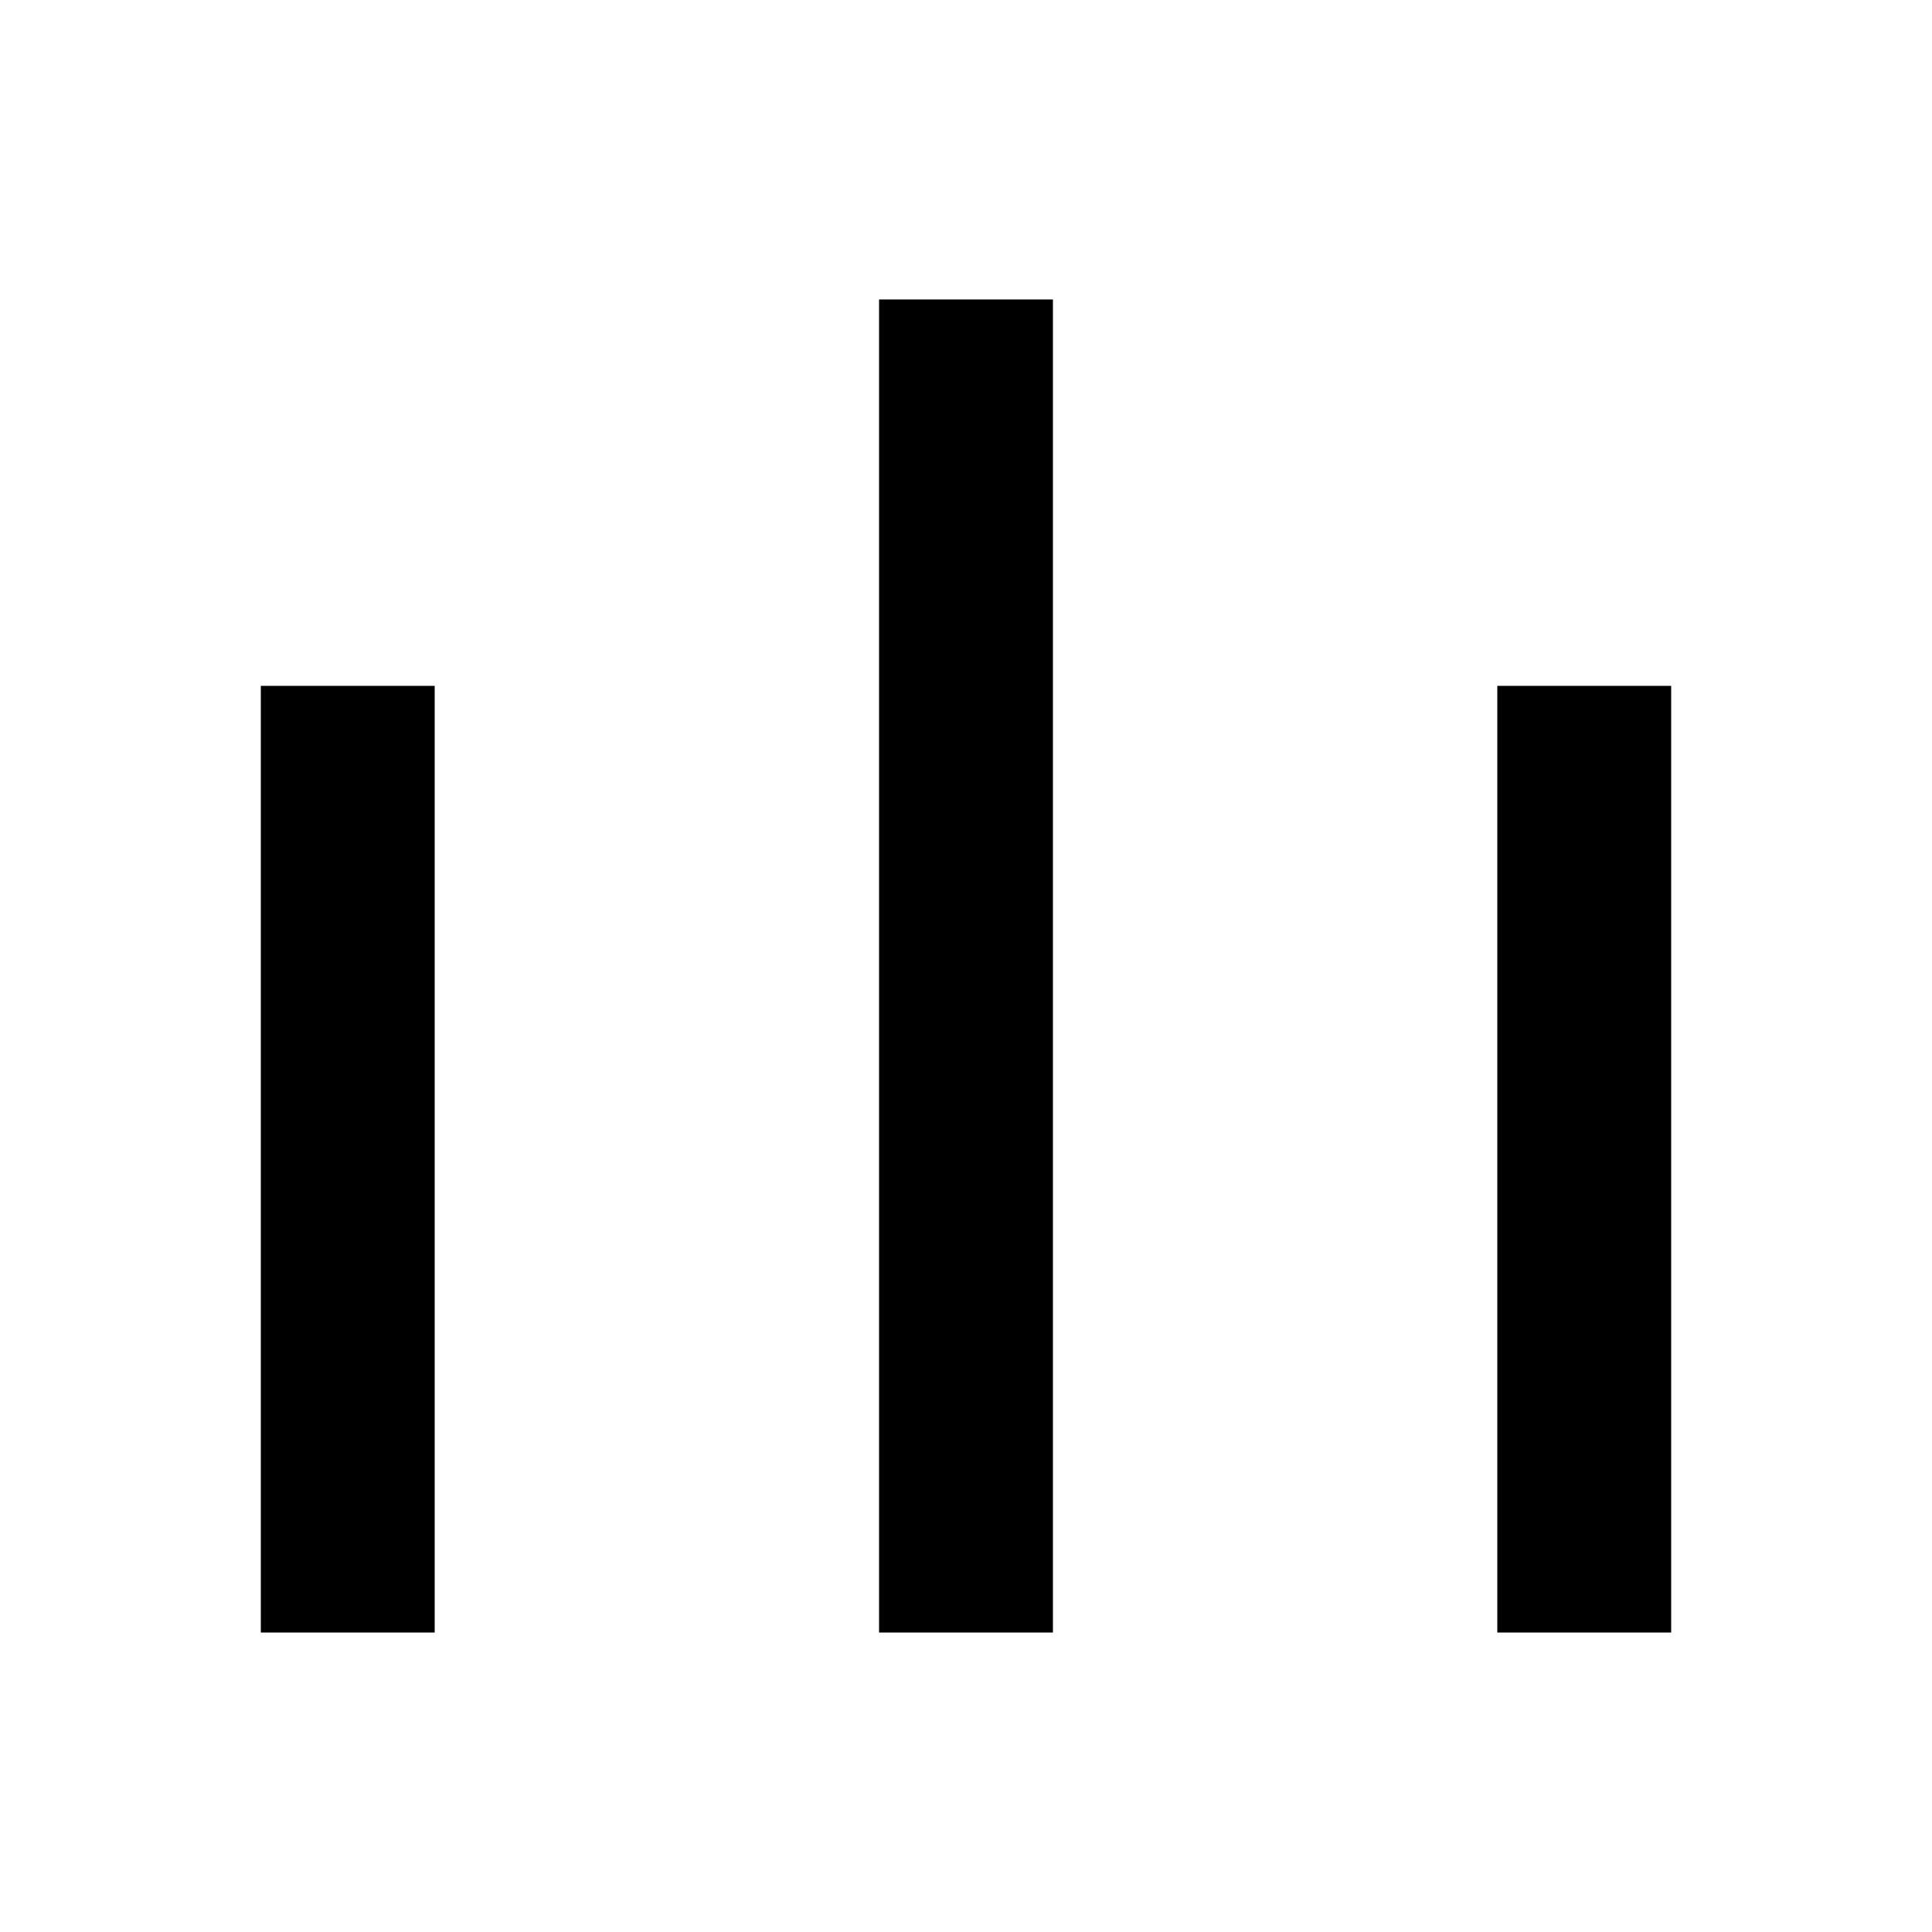
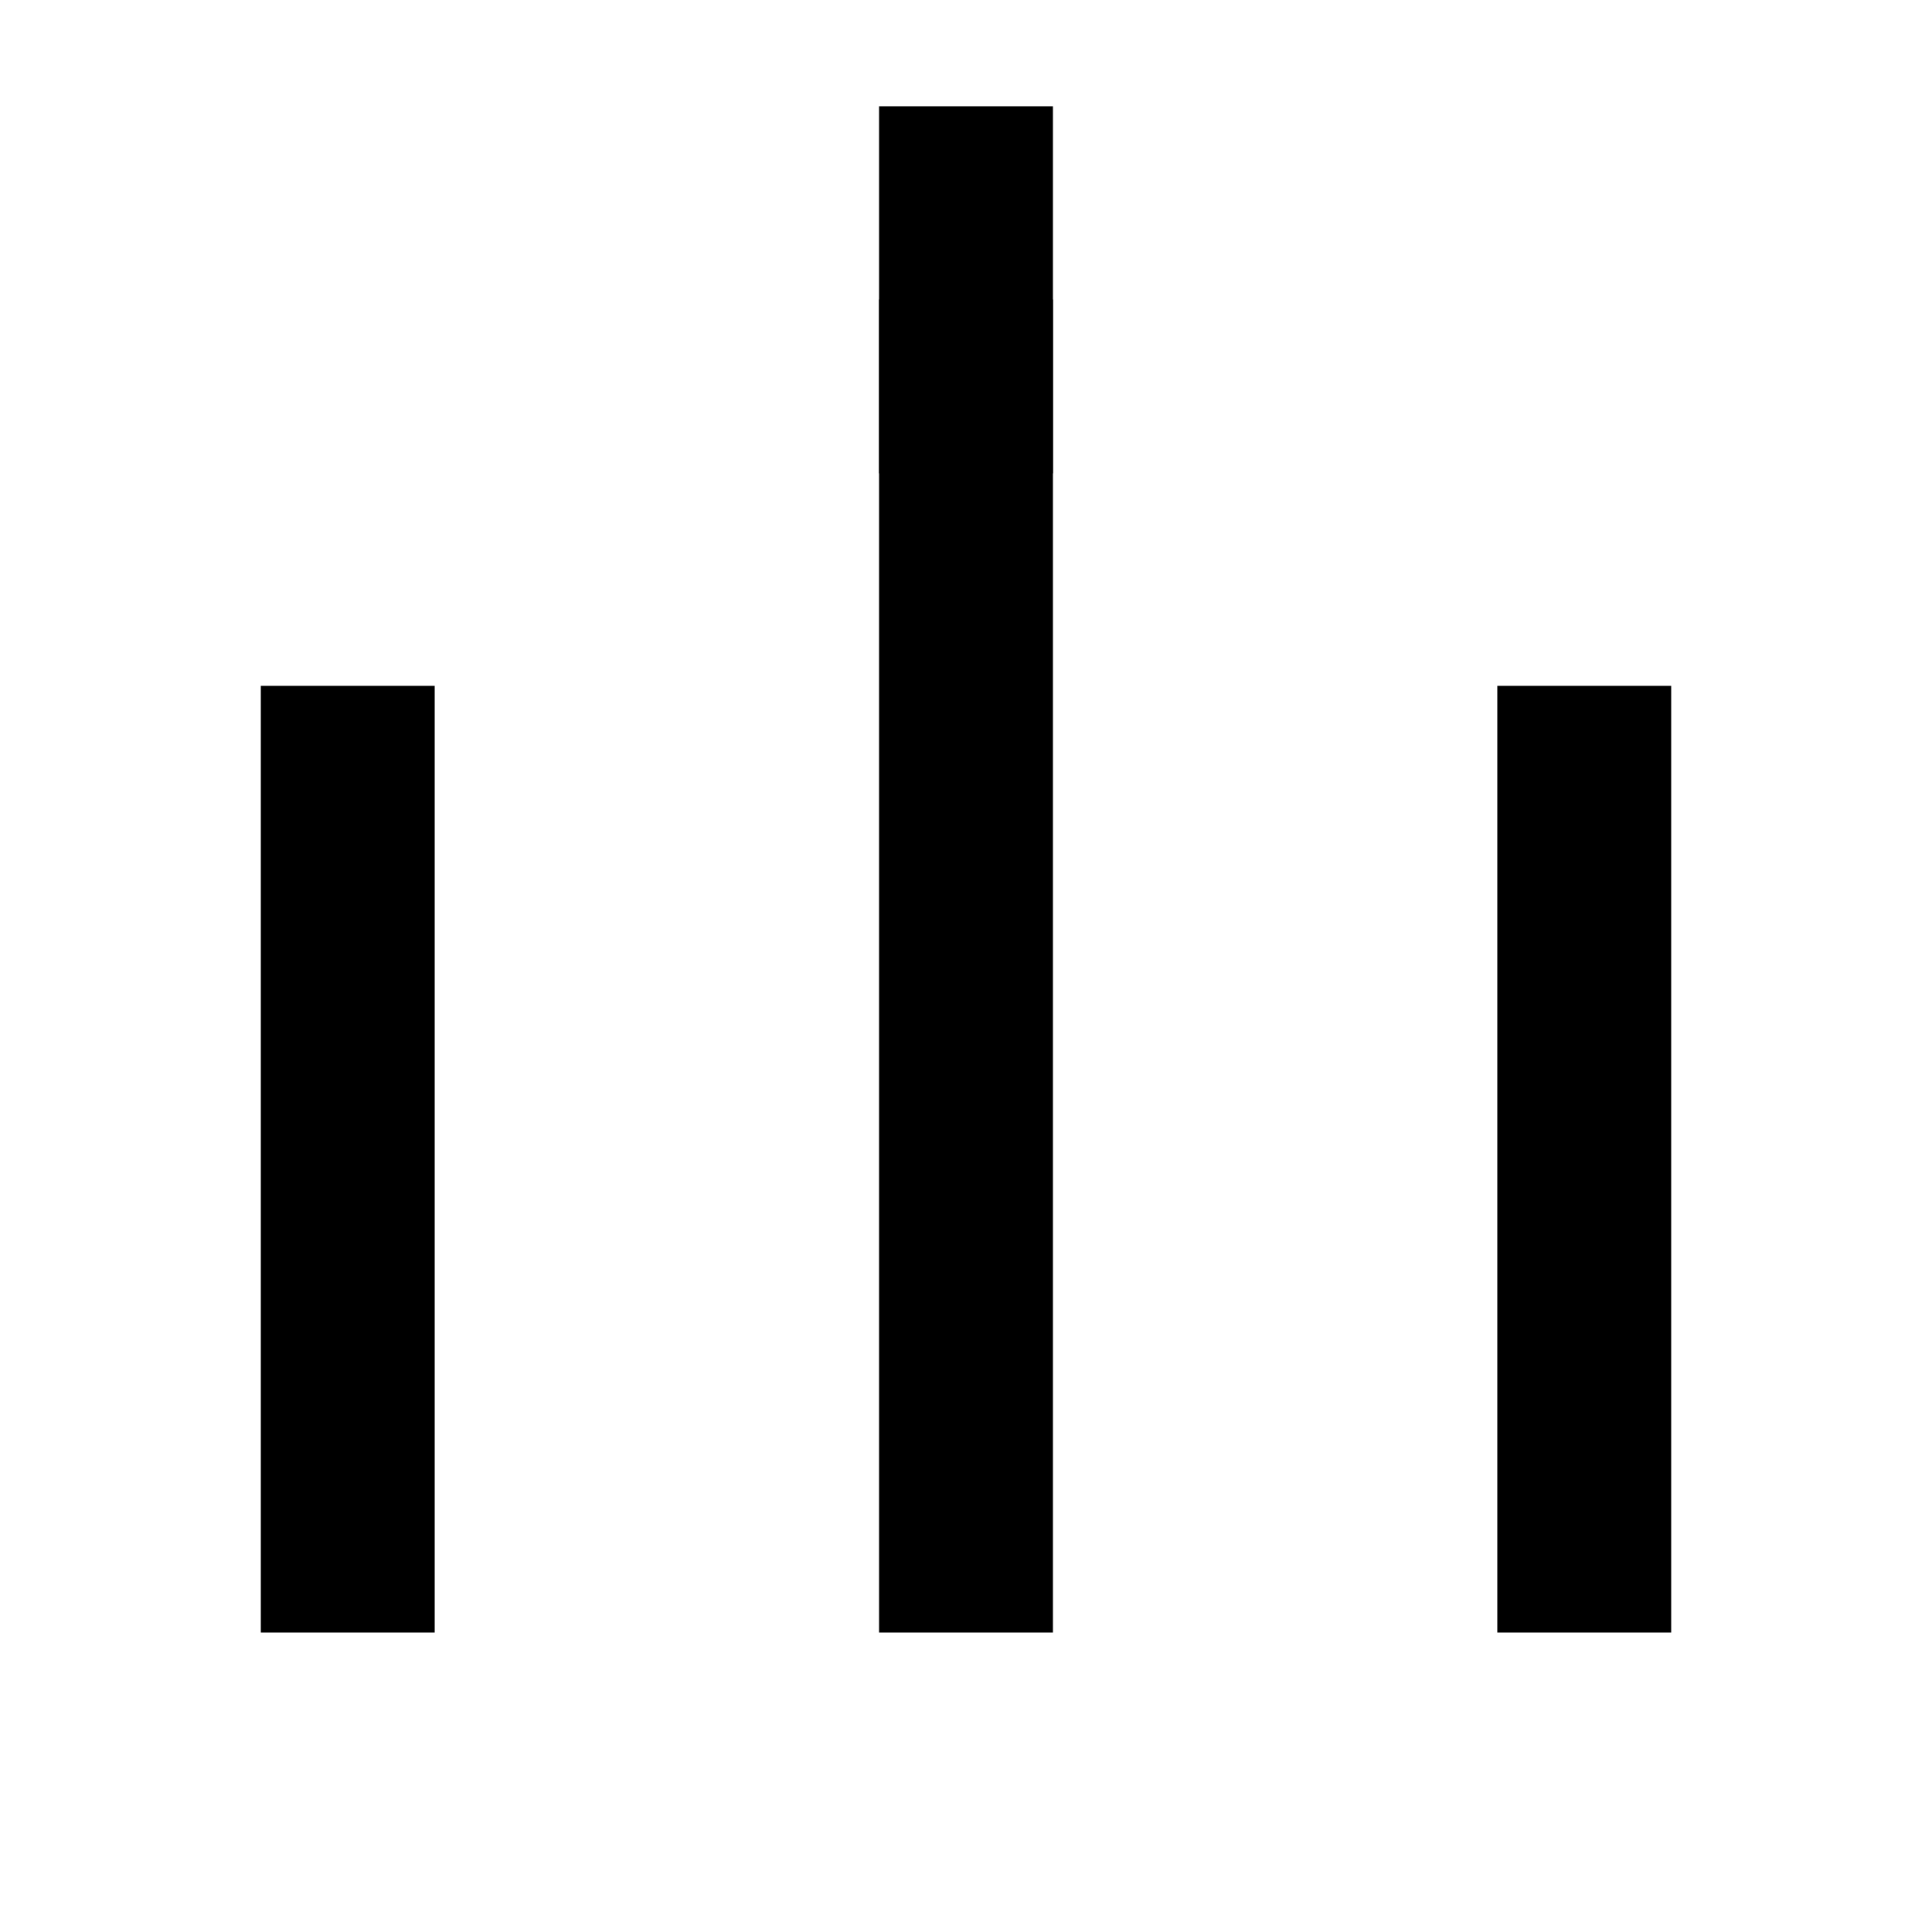
<svg xmlns="http://www.w3.org/2000/svg" viewBox="0 0 100 100" fill="none" stroke="currentColor" stroke-width="9" stroke-linecap="square" stroke-linejoin="miter">
  <path d="M 18 40 L 18 80" />
  <path d="M 50 20 L 50 80" />
  <path d="M 82 40 L 82 80" />
+   <path d="M 50 20 L 50 10" />
</svg>
